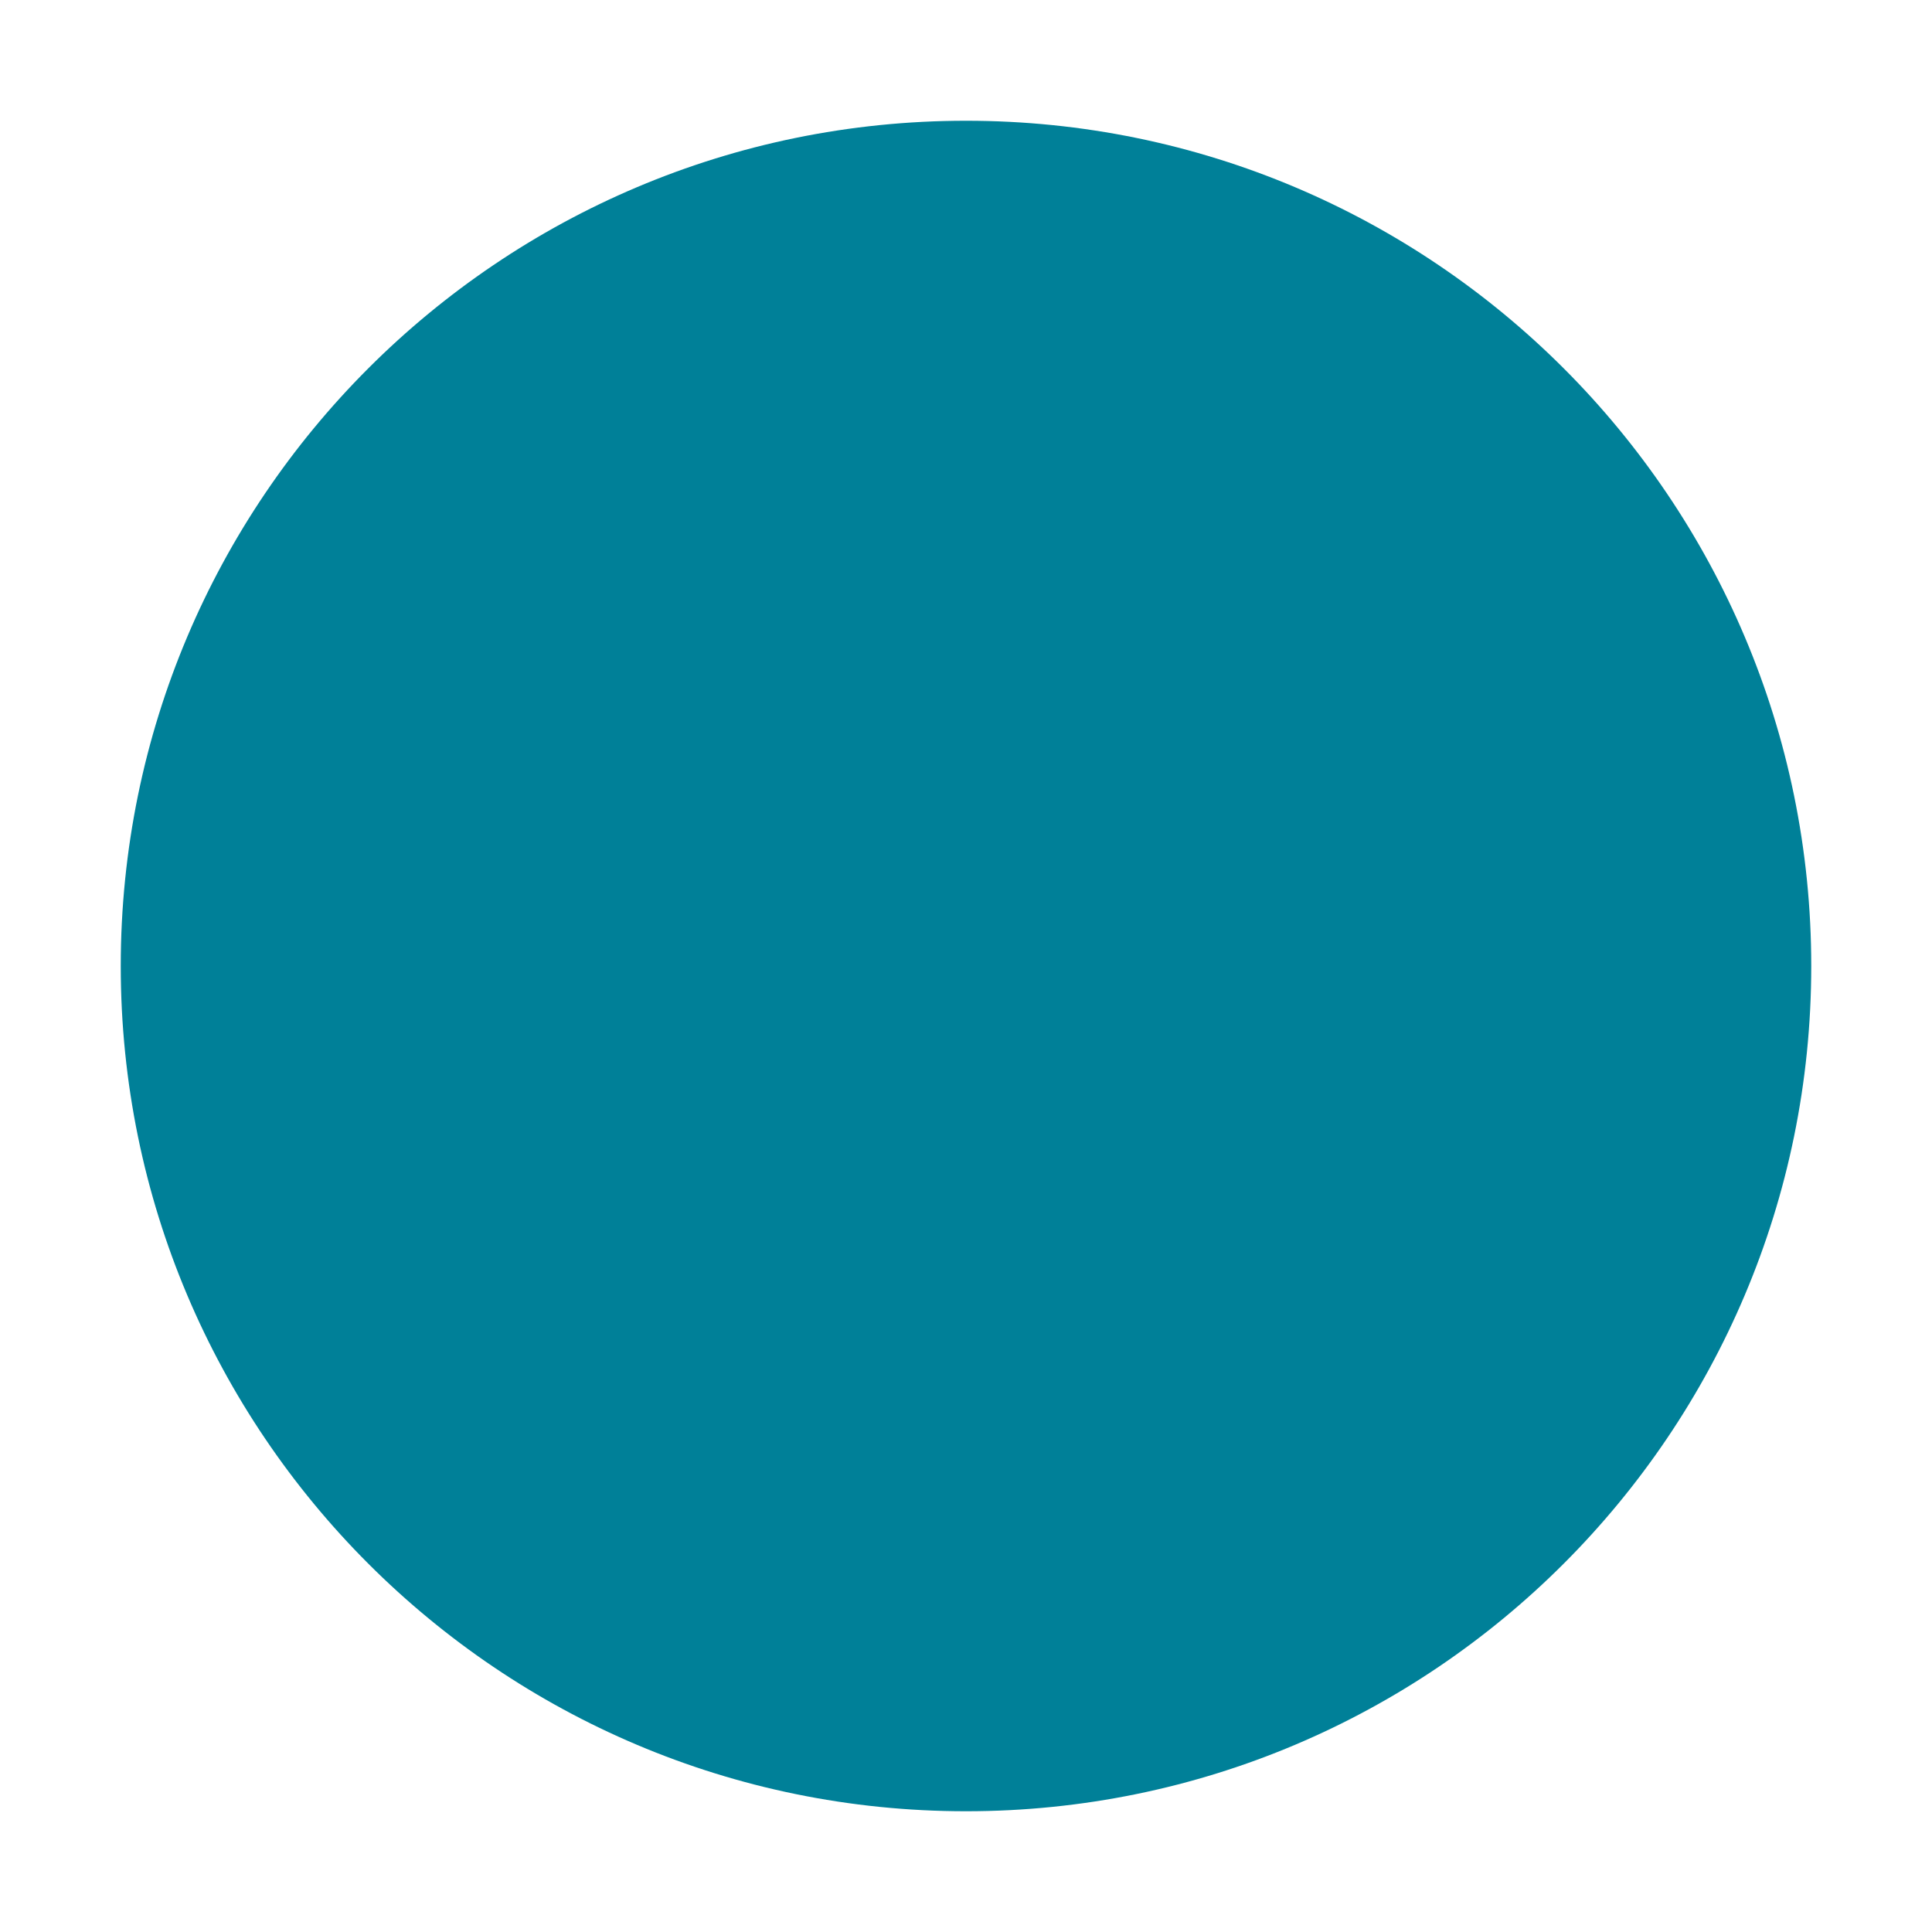
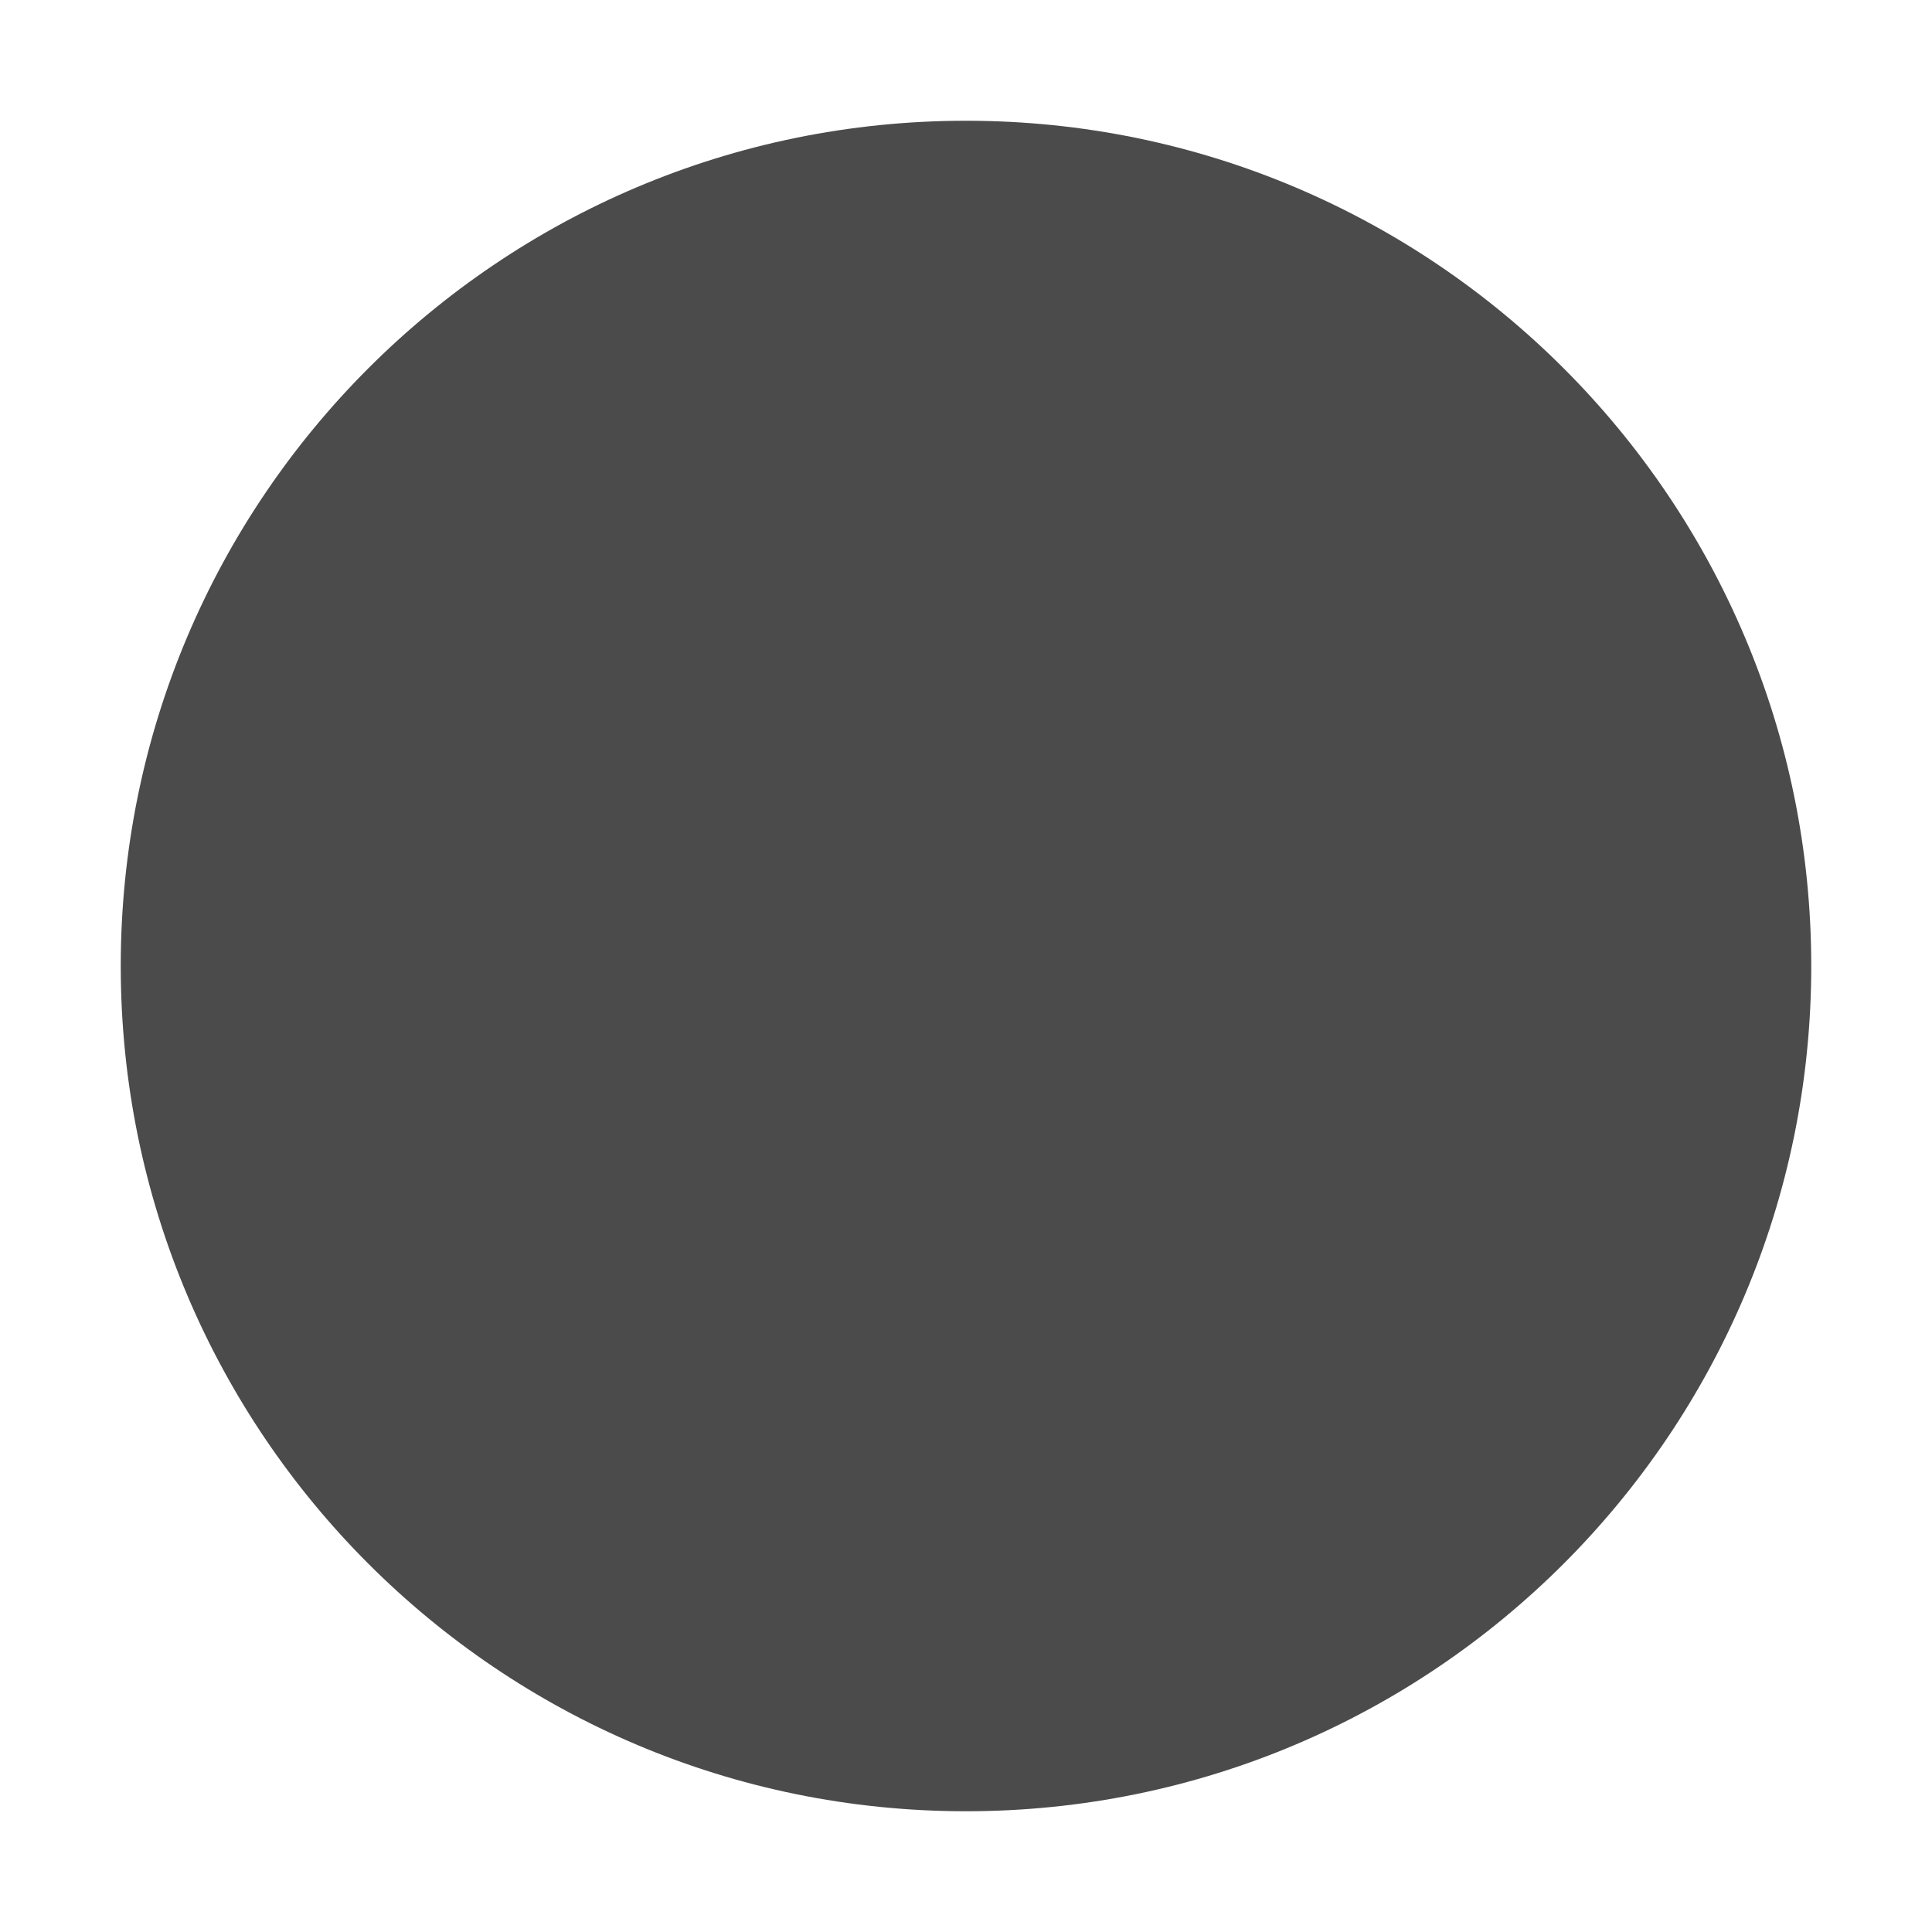
<svg xmlns="http://www.w3.org/2000/svg" version="1.1" id="Layer_1" x="0px" y="0px" width="16px" height="16px" viewBox="0 0 16 16" enable-background="new 0 0 16 16" xml:space="preserve">
-   <circle fill="#008098" cx="8" cy="8" r="7" />
+   <circle fill="#4B4B4B" cx="8" cy="8" r="7" />
</svg>
